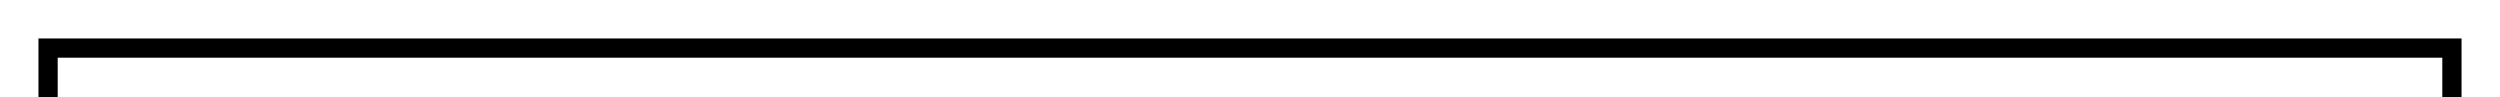
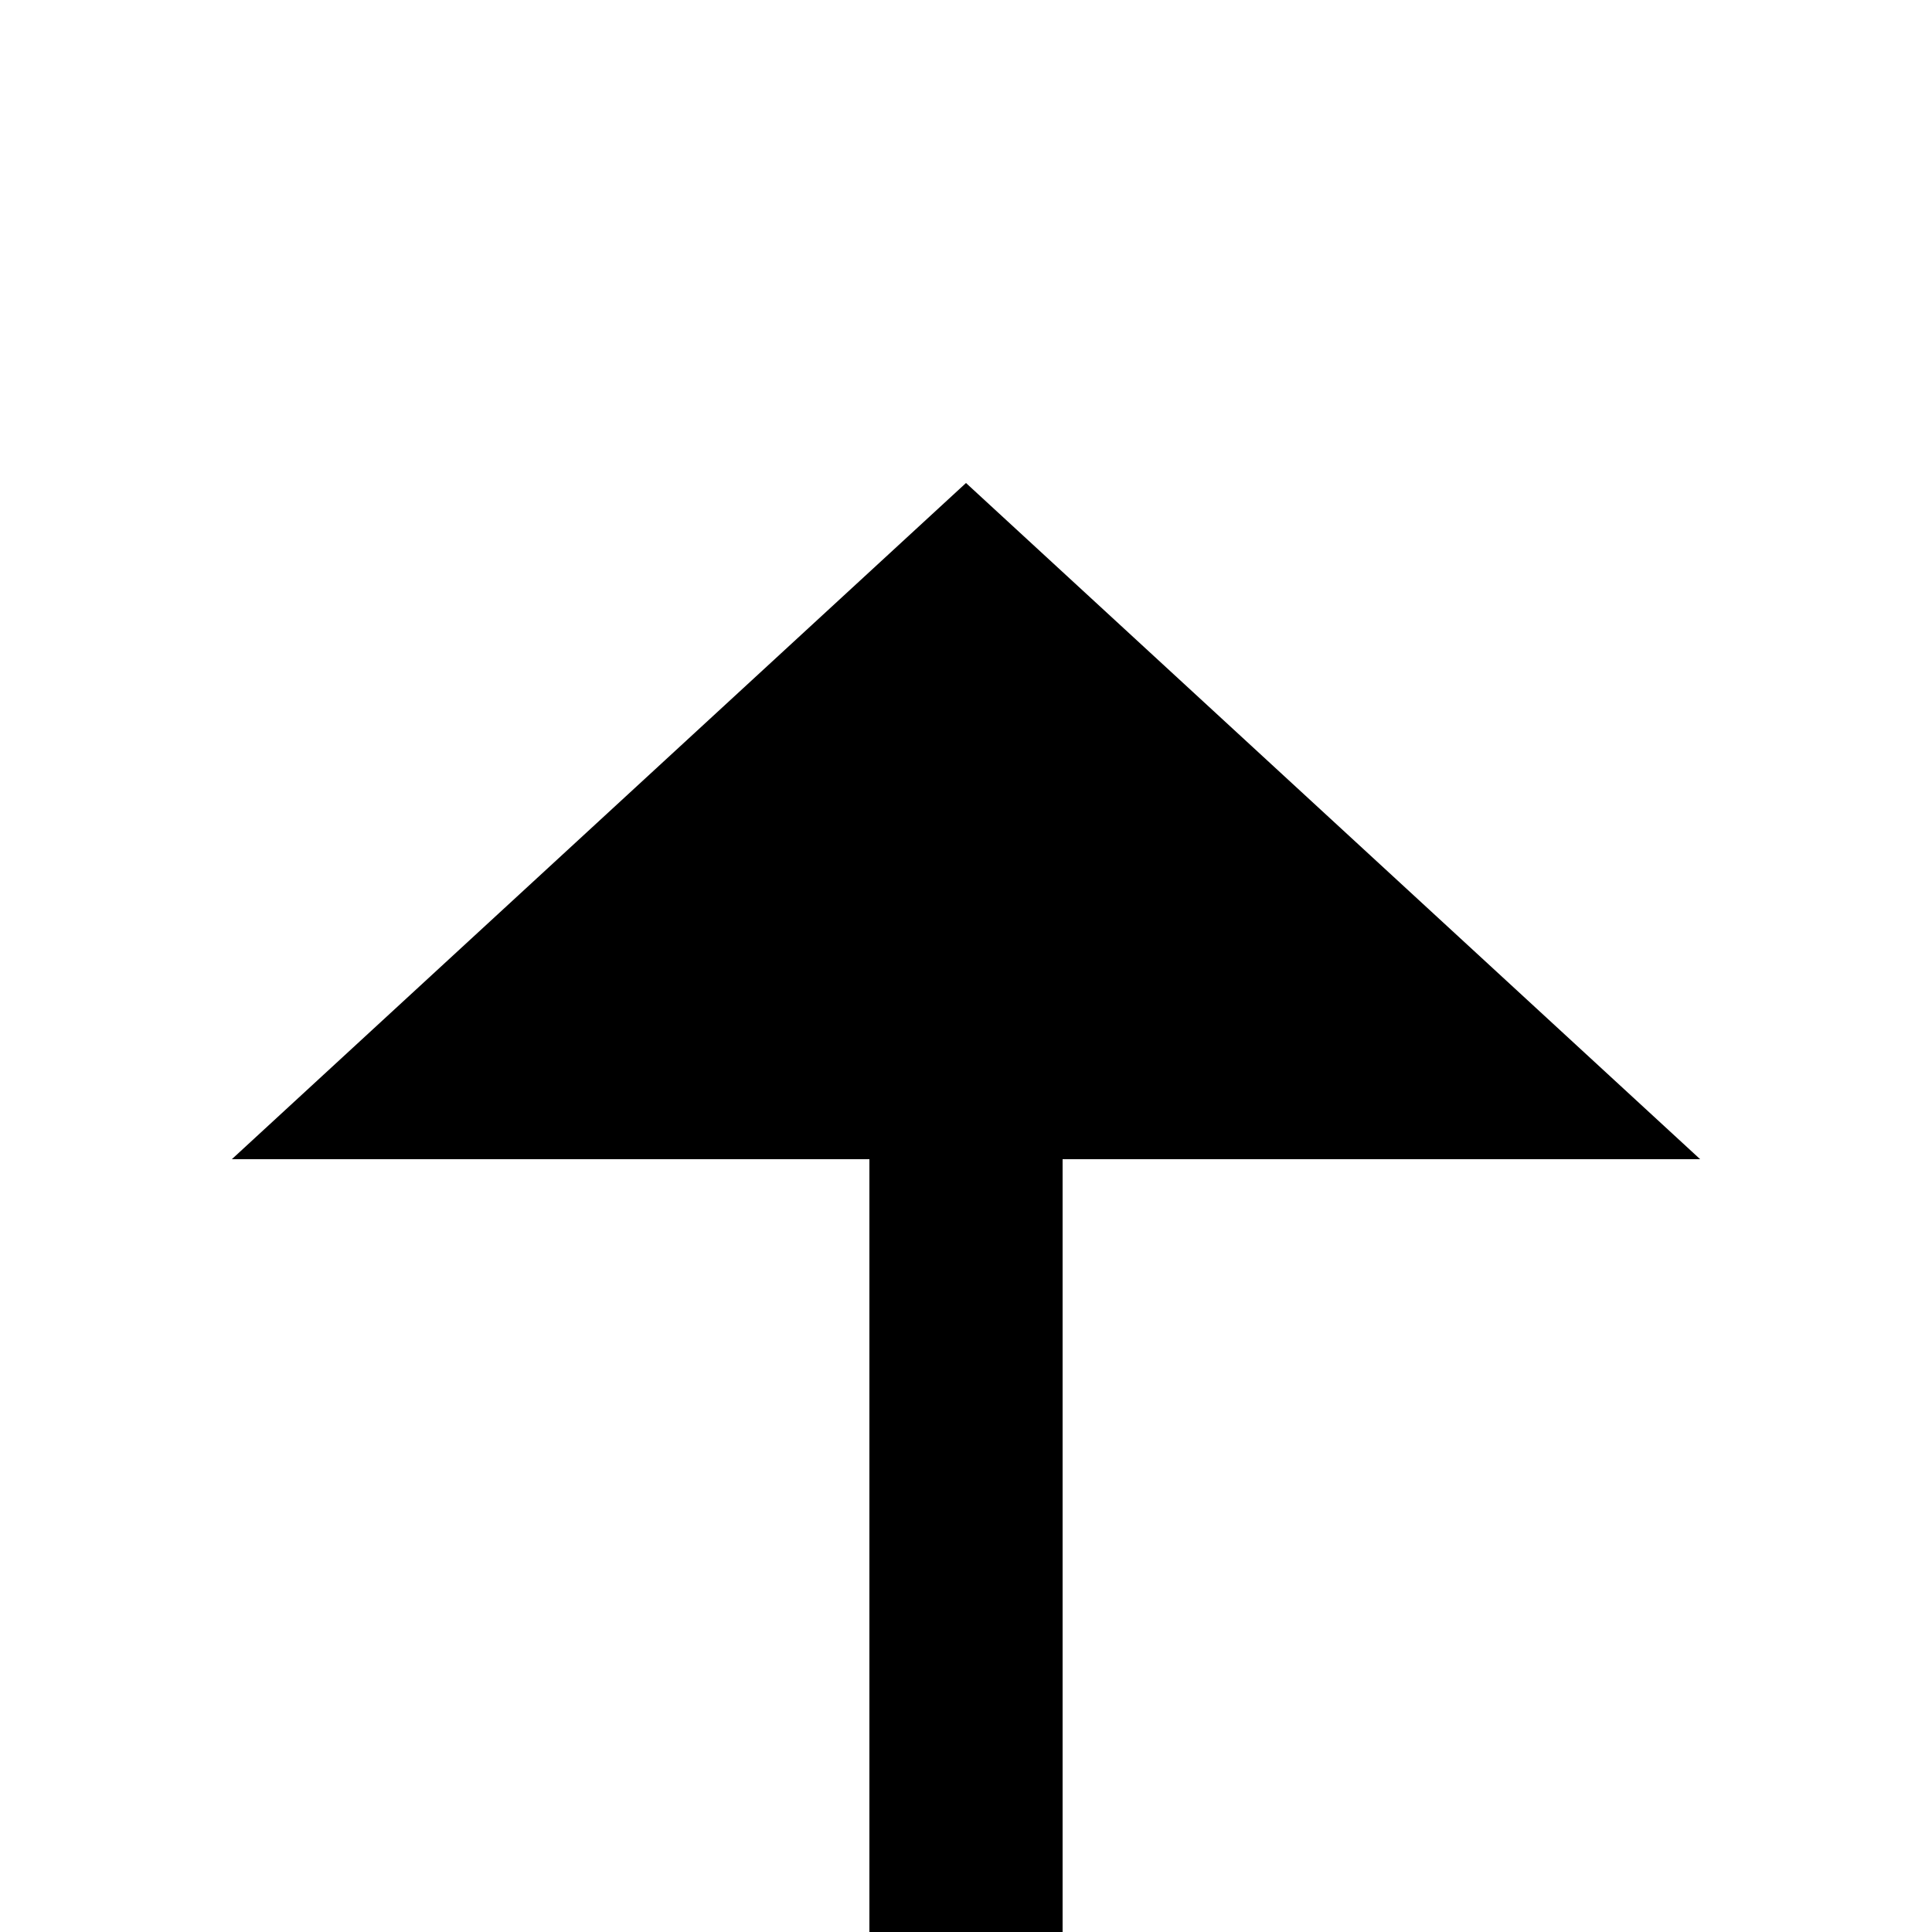
- <svg xmlns="http://www.w3.org/2000/svg" version="1.1" width="260px" height="10px" preserveAspectRatio="xMinYMid meet" viewBox="508 186  260 8">
-   <path d="M 513 208  L 513 190  L 763 190  L 763 202  " stroke-width="2" stroke="#000000" fill="none" />
-   <path d="M 755.4 201  L 763 208  L 770.6 201  L 755.4 201  Z " fill-rule="nonzero" fill="#000000" stroke="none" />
+ <svg xmlns="http://www.w3.org/2000/svg" version="1.1" width="20px" height="20px" preserveAspectRatio="xMinYMid meet" viewBox="503 241  20 18">
+   <path d="M 513 269  L 513 251  " stroke-width="2" stroke="#000000" fill="none" />
+   <path d="M 520.6 252  L 513 245  L 505.4 252  L 520.6 252  Z " fill-rule="nonzero" fill="#000000" stroke="none" />
</svg>
